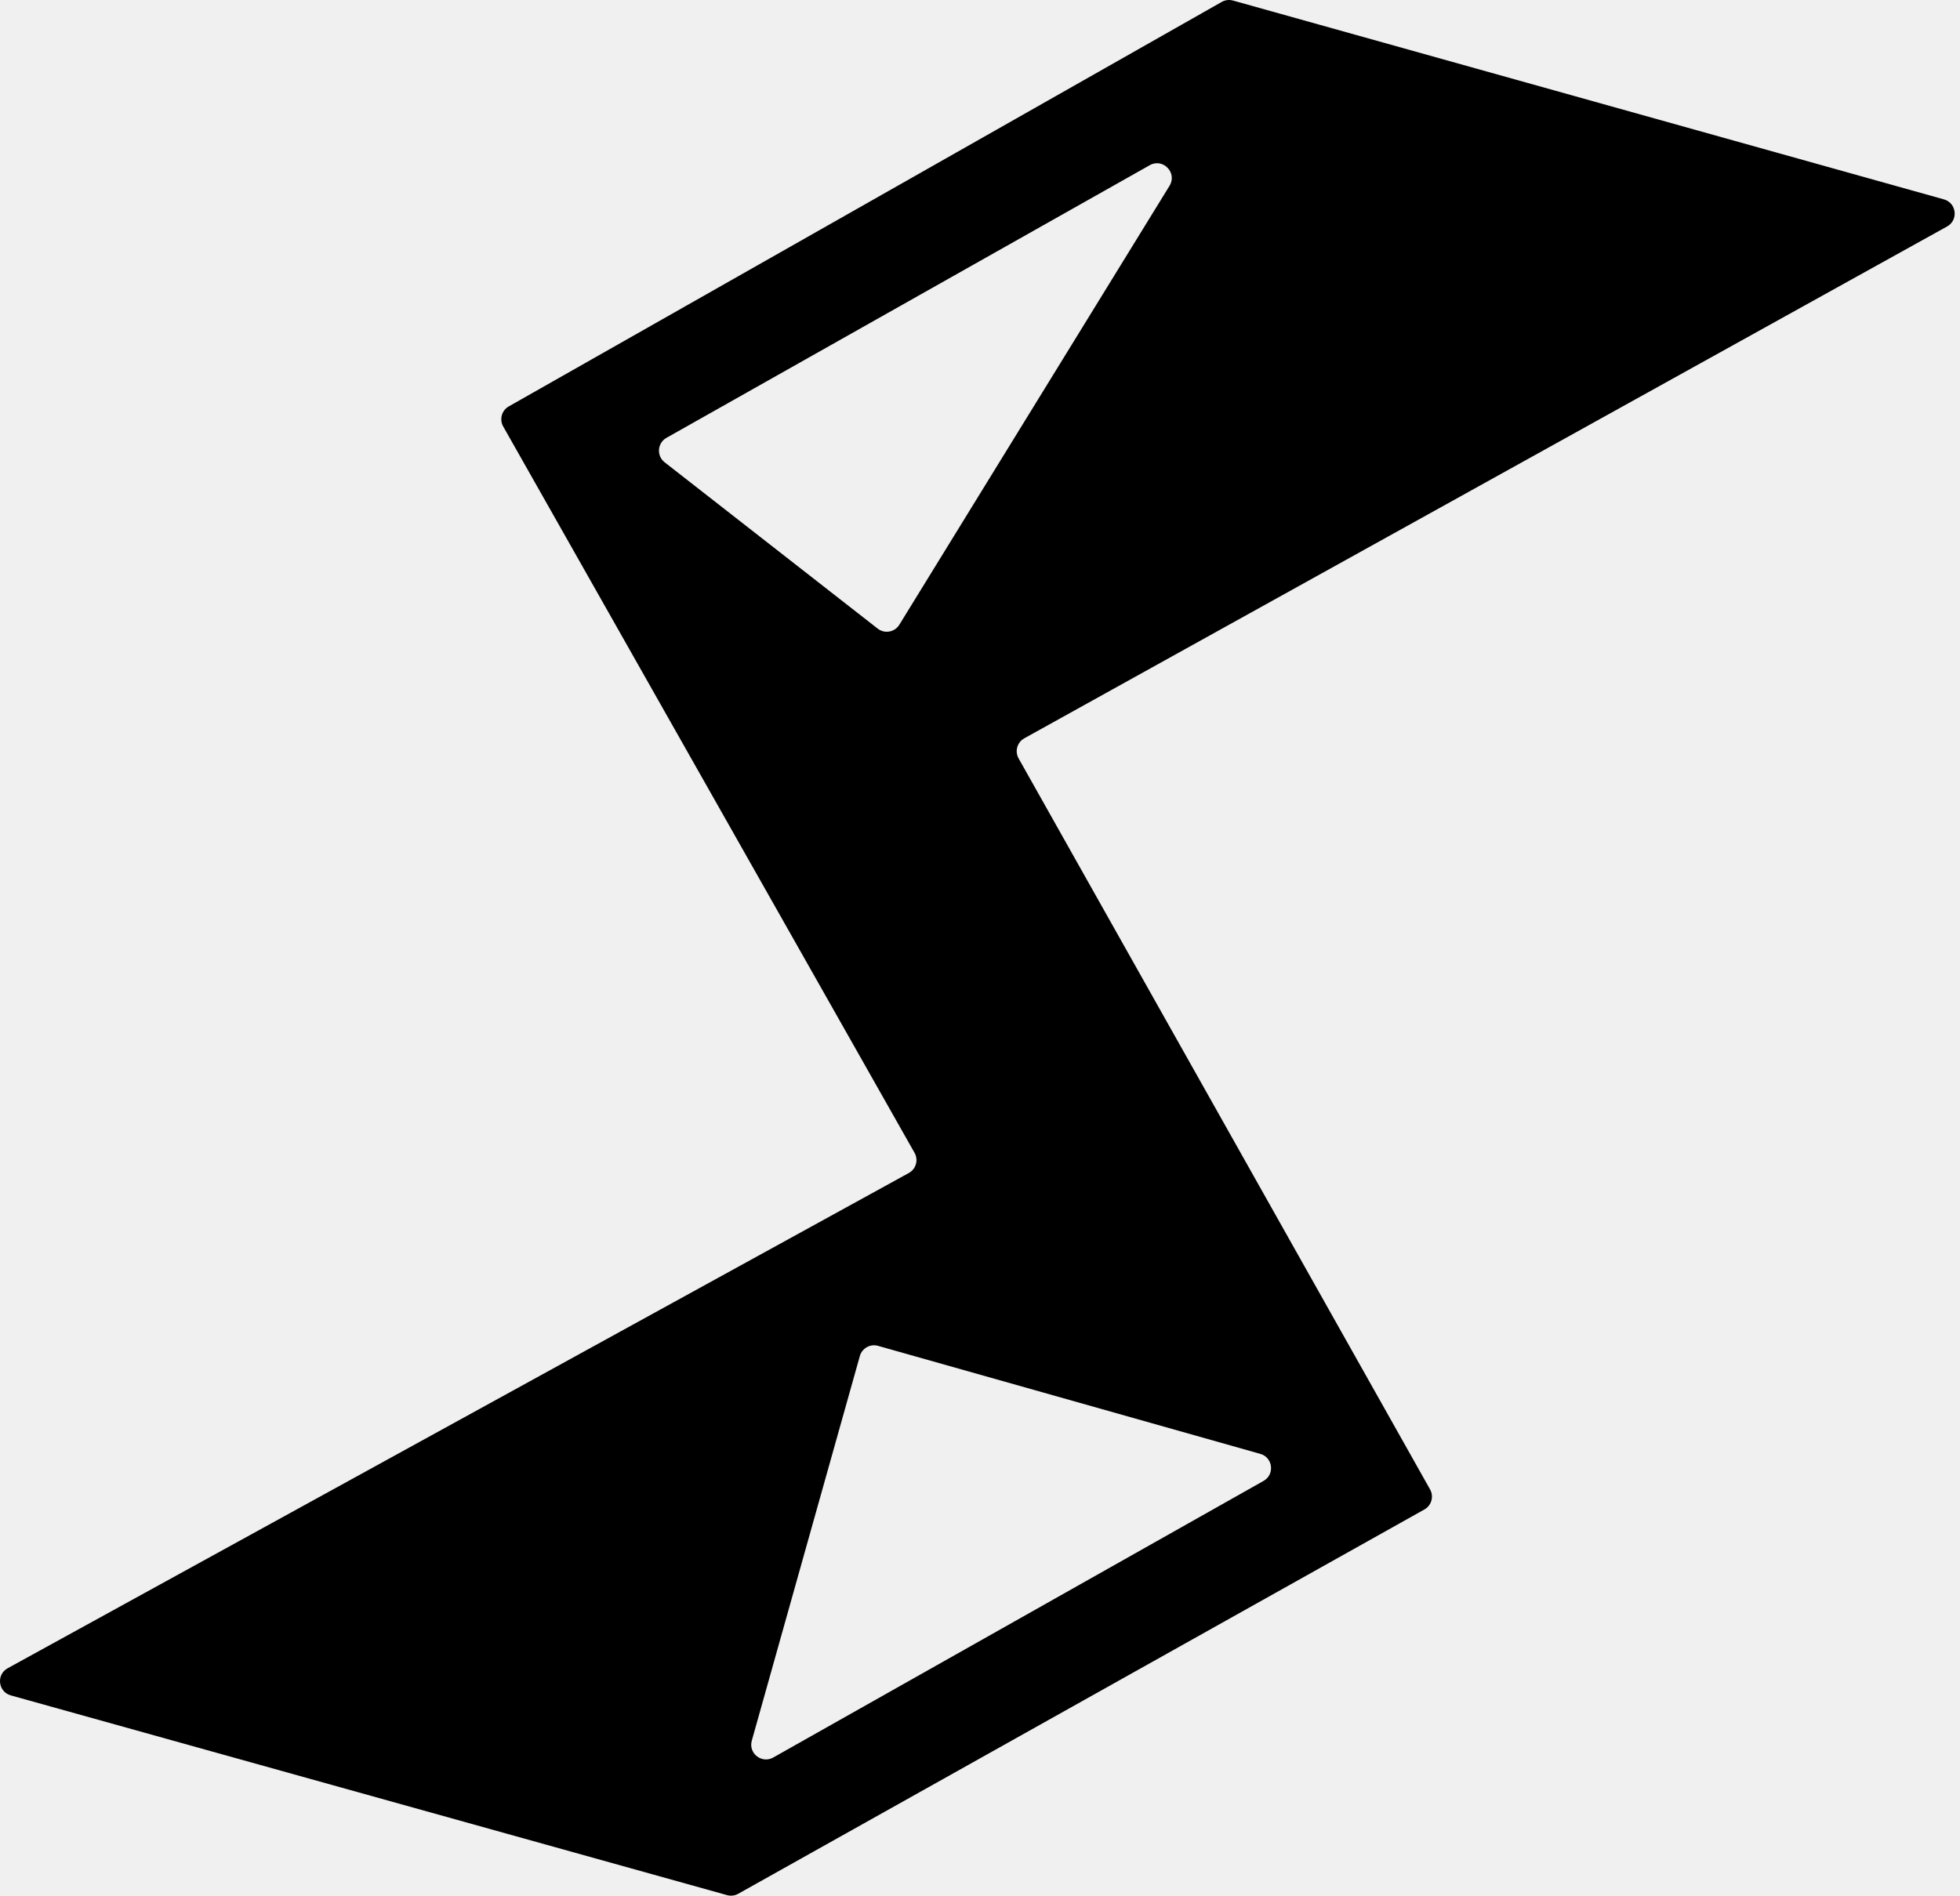
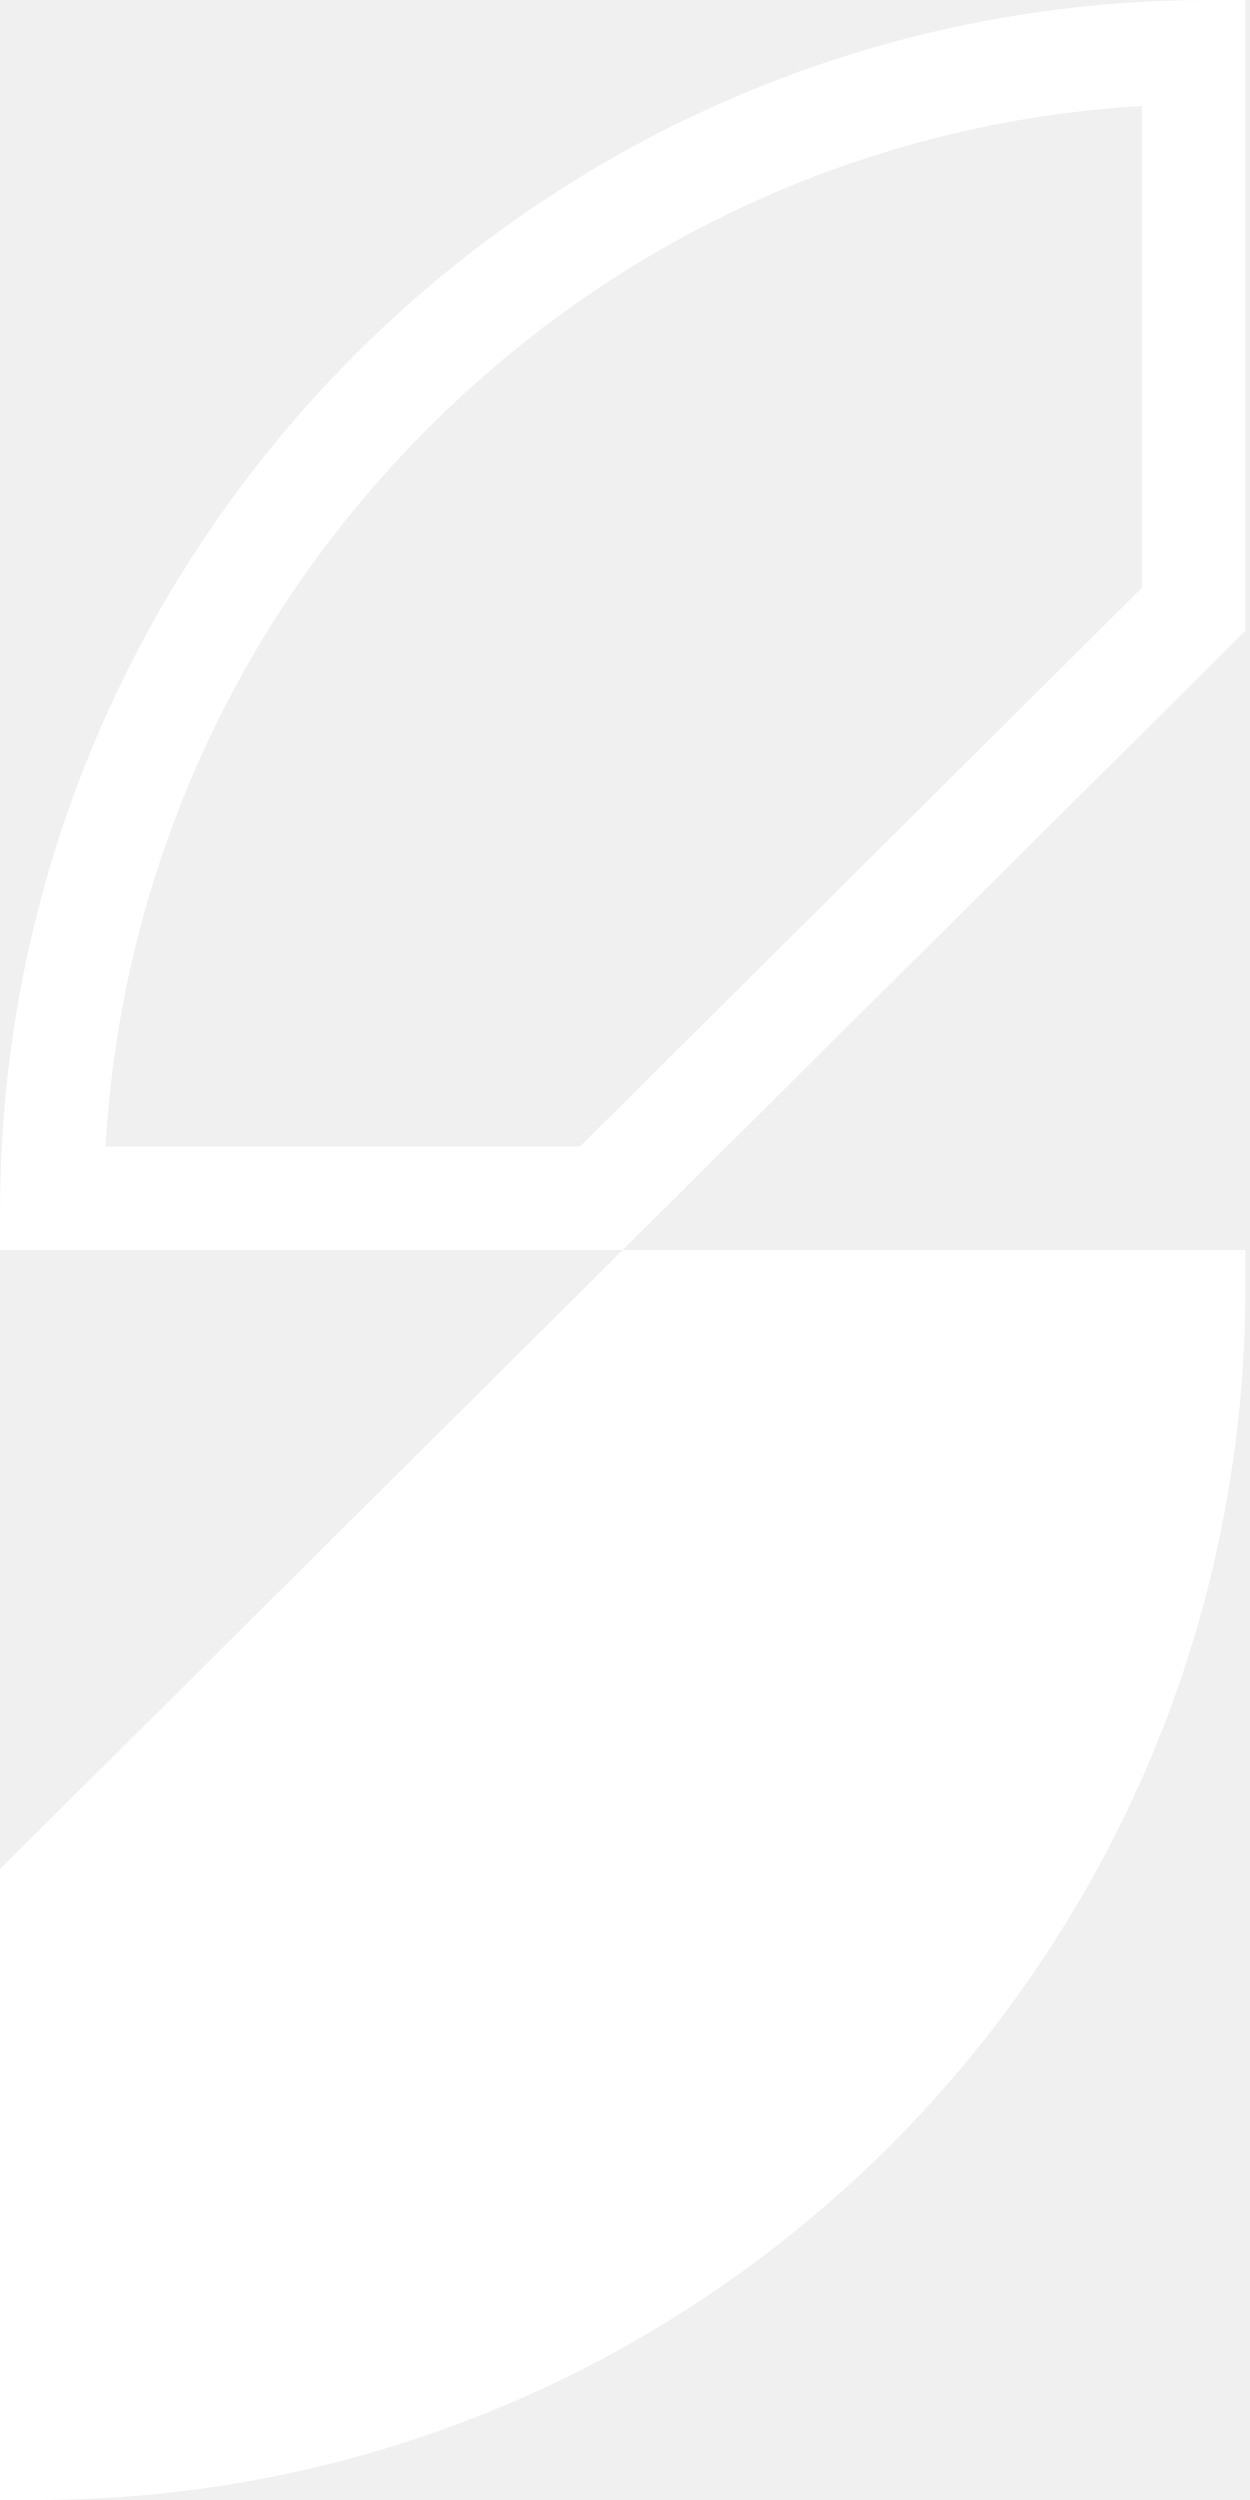
- <svg xmlns="http://www.w3.org/2000/svg" width="307" height="297" viewBox="0 0 307 297" fill="none">
-   <path fill-rule="evenodd" clip-rule="evenodd" d="M79.69 63.673L191.365 0.301C191.901 -0.003 192.535 -0.08 193.128 0.085L304.479 31.236C306.468 31.793 306.784 34.48 304.978 35.482L160.442 115.672C159.321 116.294 158.921 117.709 159.549 118.826L223.992 233.345C224.619 234.459 224.223 235.87 223.108 236.494L115.628 296.705C115.096 297.004 114.467 297.079 113.878 296.915L1.69 265.623C-0.304 265.066 -0.616 262.37 1.198 261.372L142.351 183.779C143.479 183.159 143.883 181.736 143.248 180.616L78.82 66.82C78.192 65.711 78.581 64.302 79.69 63.673ZM104.391 68.597L180.084 25.885C182.163 24.712 184.438 27.076 183.188 29.108L140.865 97.877C140.143 99.05 138.561 99.335 137.475 98.487L104.105 72.43C102.806 71.416 102.956 69.406 104.391 68.597ZM121.115 275.355L197.913 232.02C199.702 231.01 199.382 228.342 197.406 227.784L137.532 210.86C136.302 210.512 135.024 211.229 134.679 212.459L117.755 272.717C117.198 274.702 119.32 276.367 121.115 275.355Z" fill="black" />
+ <svg xmlns="http://www.w3.org/2000/svg" width="20" height="40" viewBox="0 0 20 40" fill="none">
+   <path fill-rule="evenodd" clip-rule="evenodd" d="M19.924 0H19.36C8.668 0 0 8.688 0 19.406V20H9.962L19.924 10.095V0ZM18.27 1.694V9.405L9.282 18.343H1.687C1.941 14.002 3.749 9.958 6.84 6.859C9.927 3.764 13.951 1.954 18.27 1.694Z" fill="white" />
+   <path d="M19.926 20H9.964L0 29.905V40H0.566C11.258 40 19.926 31.311 19.926 20.594V20Z" fill="white" />
</svg>
